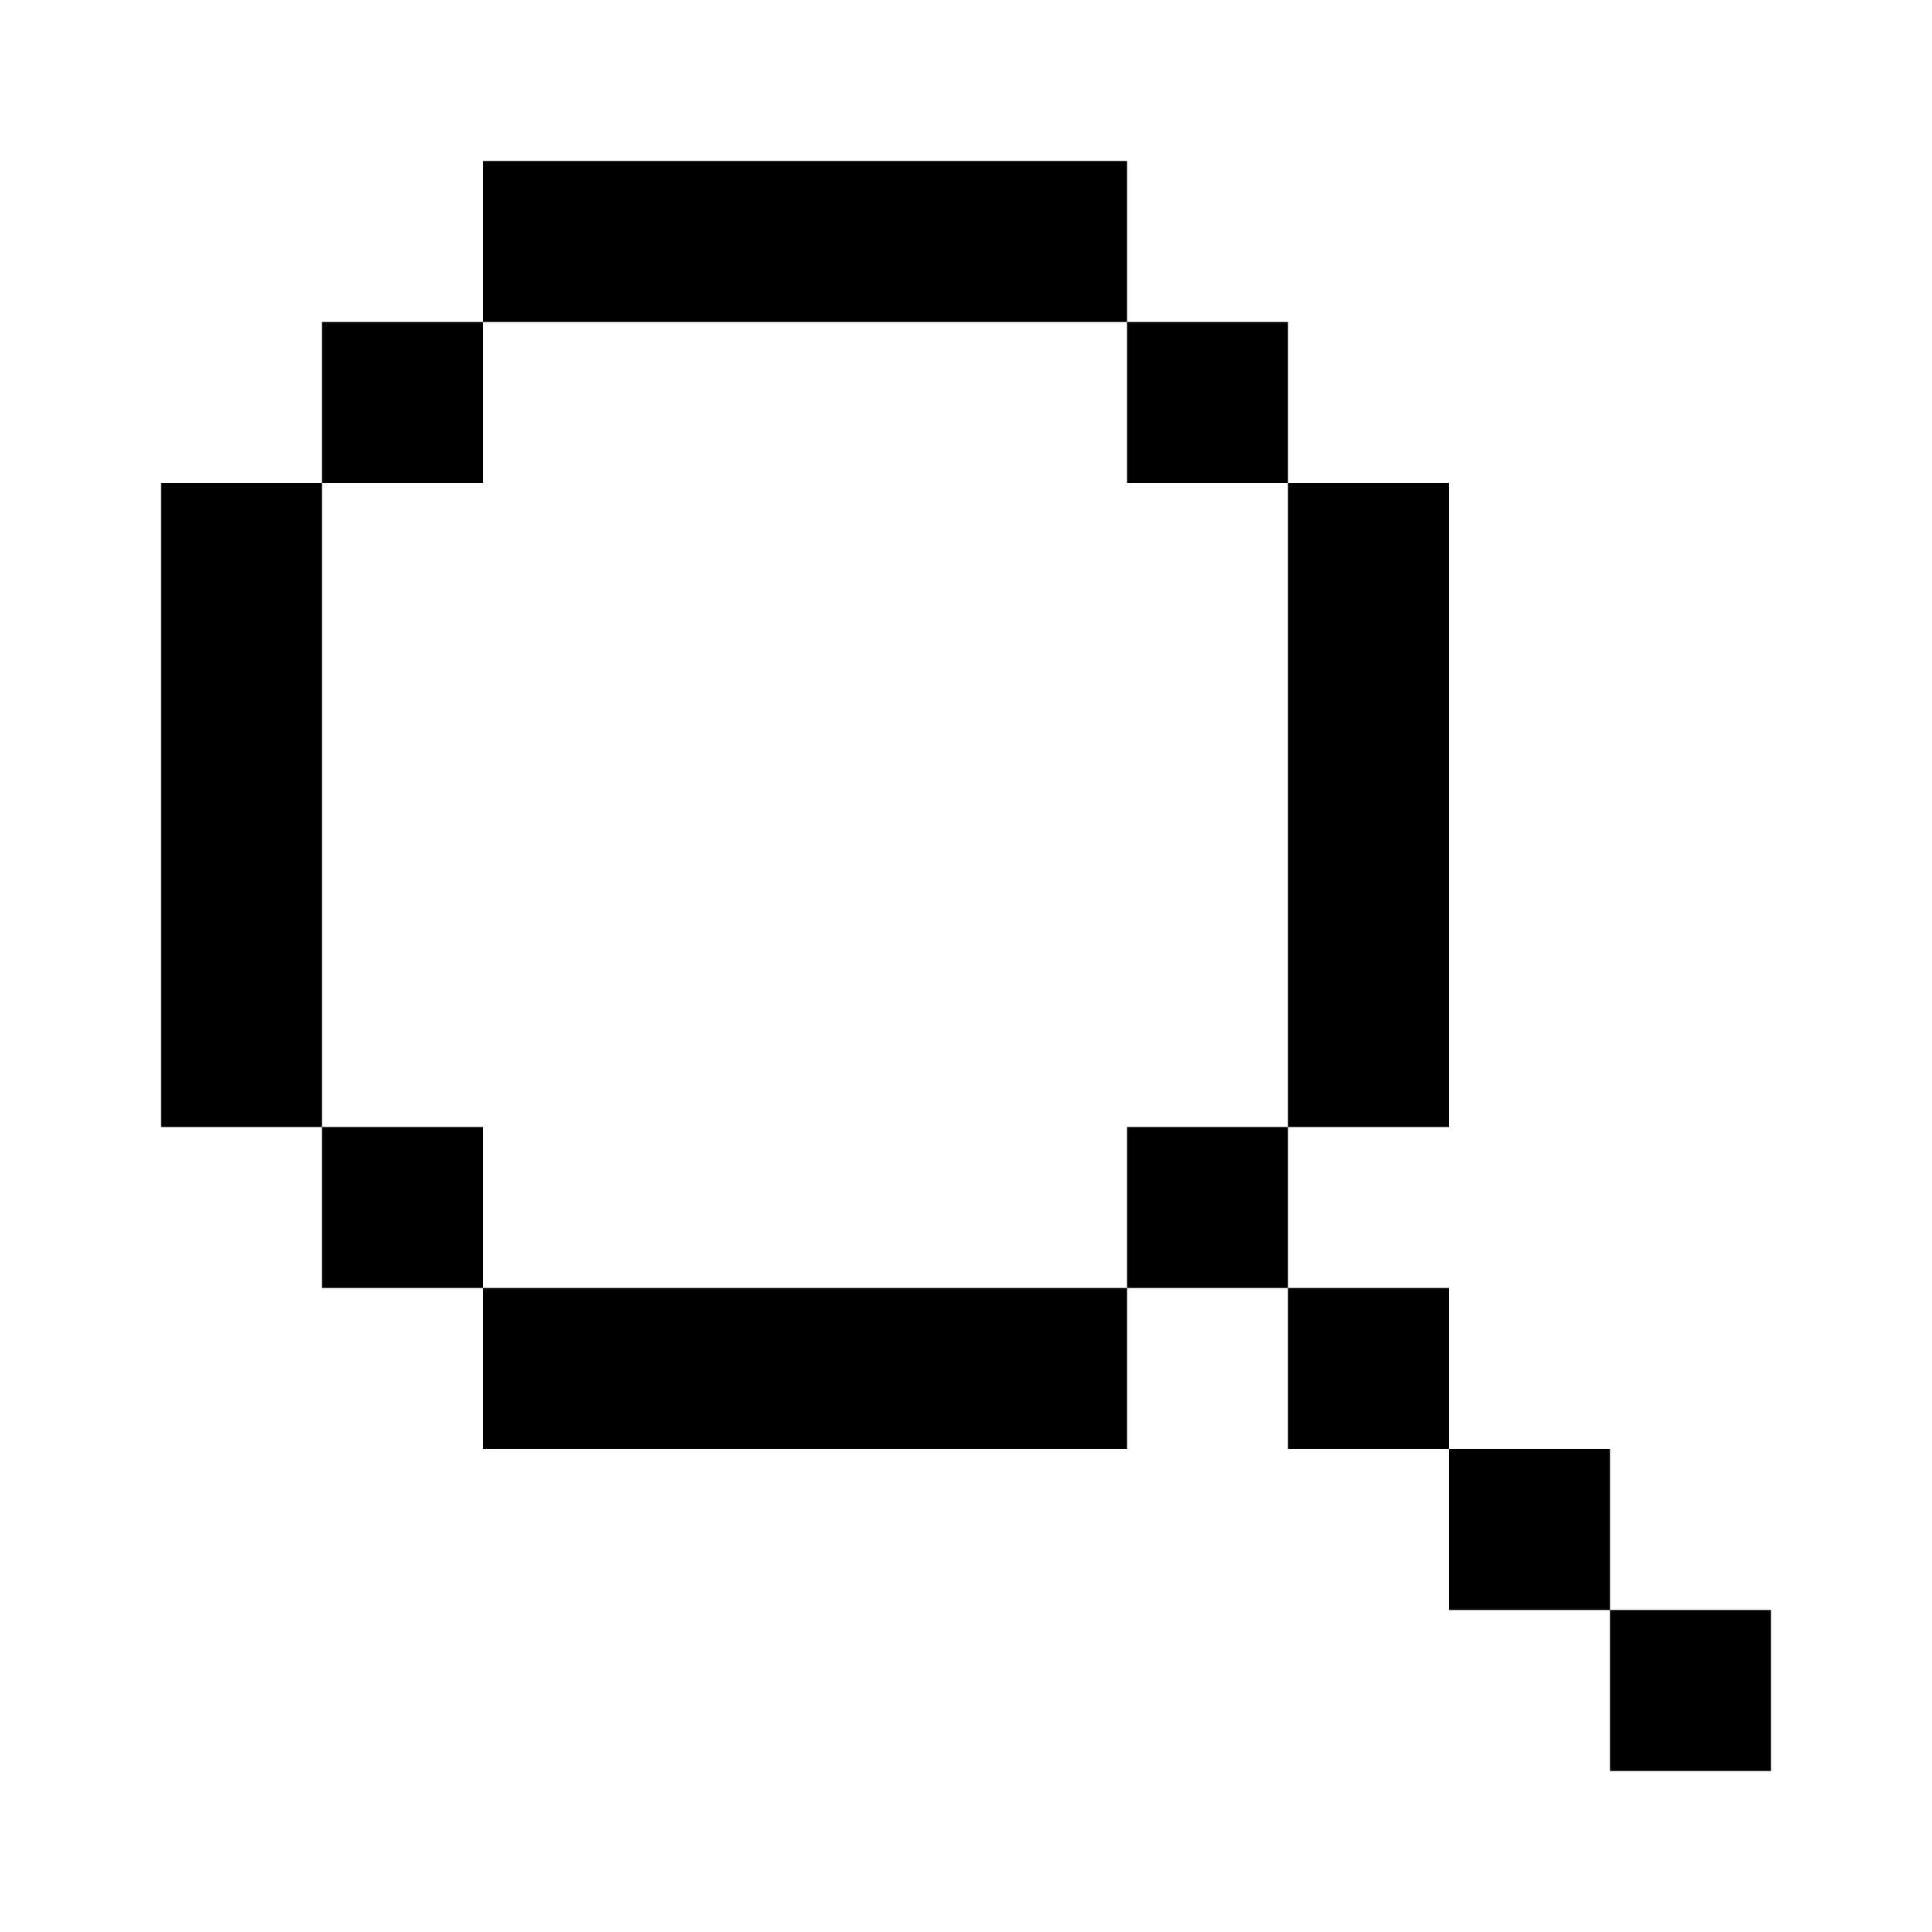
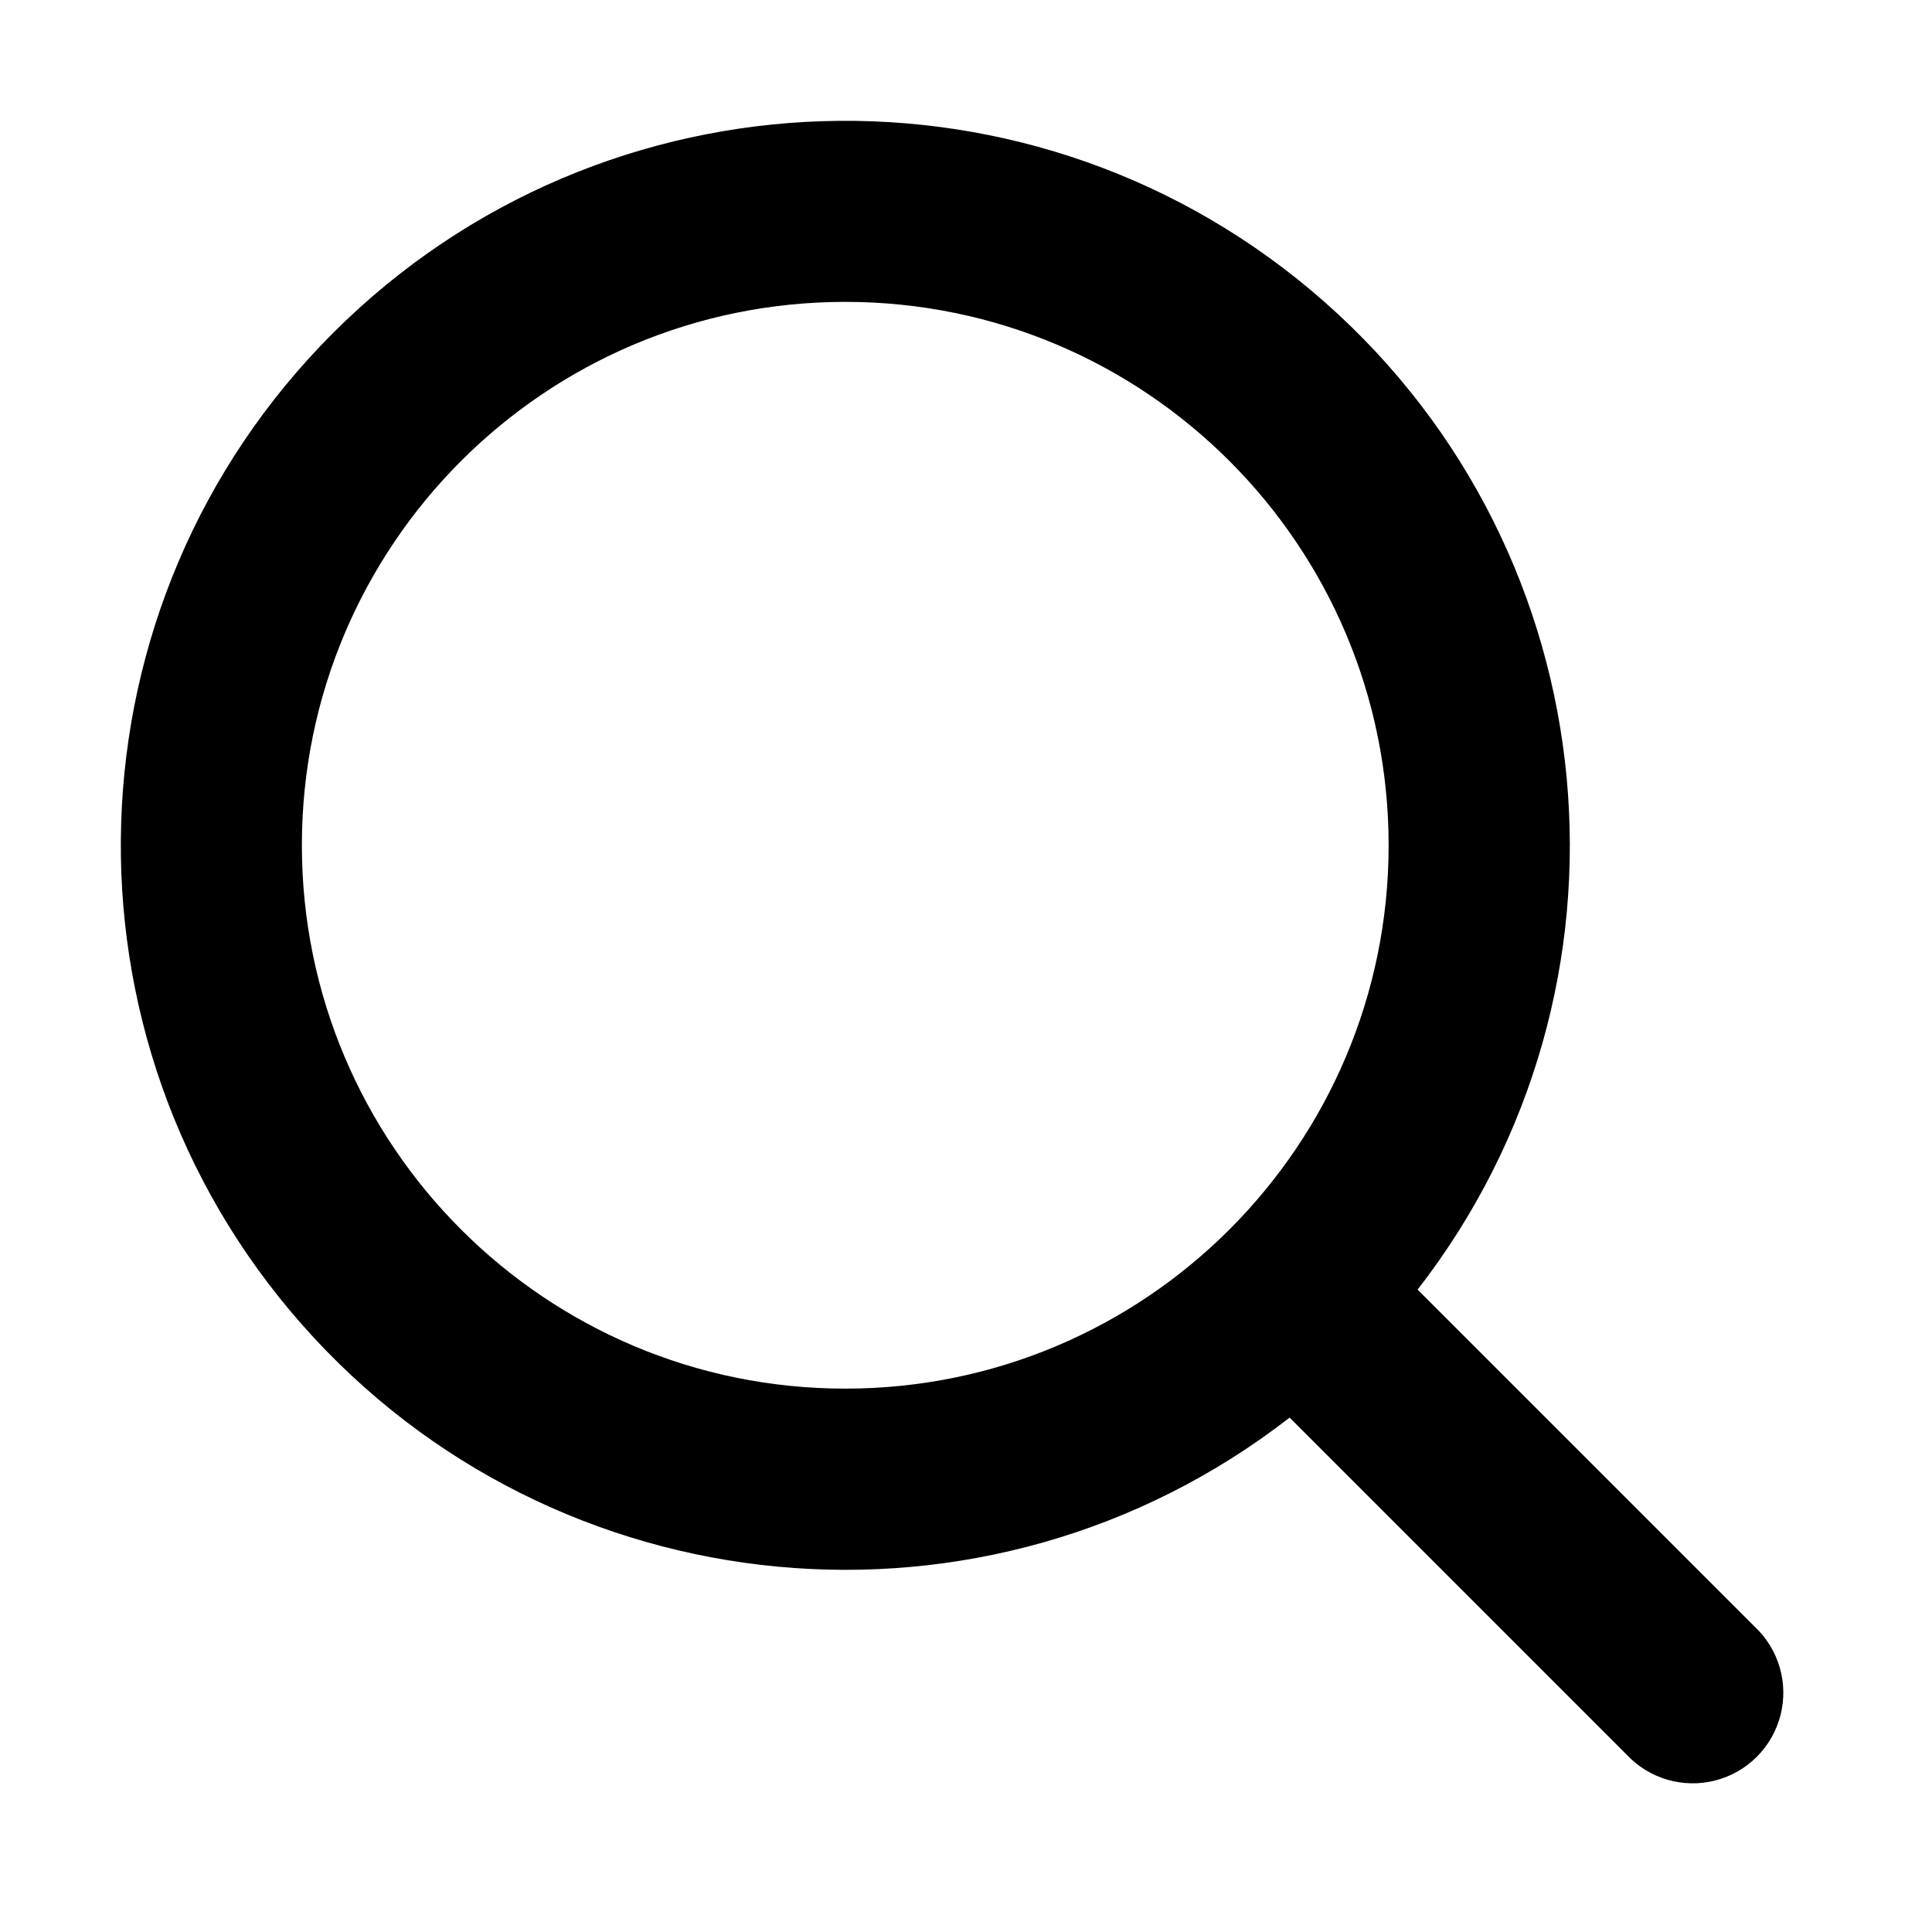
- <svg xmlns="http://www.w3.org/2000/svg" viewBox="0 0 24 24">
-   <path fill="currentColor" d="M6 2h8v2H6zM4 6V4h2v2zm0 8H2V6h2zm2 2H4v-2h2zm8 0v2H6v-2zm2-2h-2v2h2v2h2v2h2v2h2v-2h-2v-2h-2v-2h-2zm0-8h2v8h-2zm0 0V4h-2v2z" />
+ <svg xmlns="http://www.w3.org/2000/svg" viewBox="0 0 16 16">
+   <path fill="currentColor" fill-rule="evenodd" d="M11.5 7a4.5 4.5 0 1 1-9 0a4.5 4.5 0 0 1 9 0m-.82 4.74a6 6 0 1 1 1.06-1.06l2.79 2.79a.75.75 0 1 1-1.06 1.06z" clip-rule="evenodd" />
</svg>
